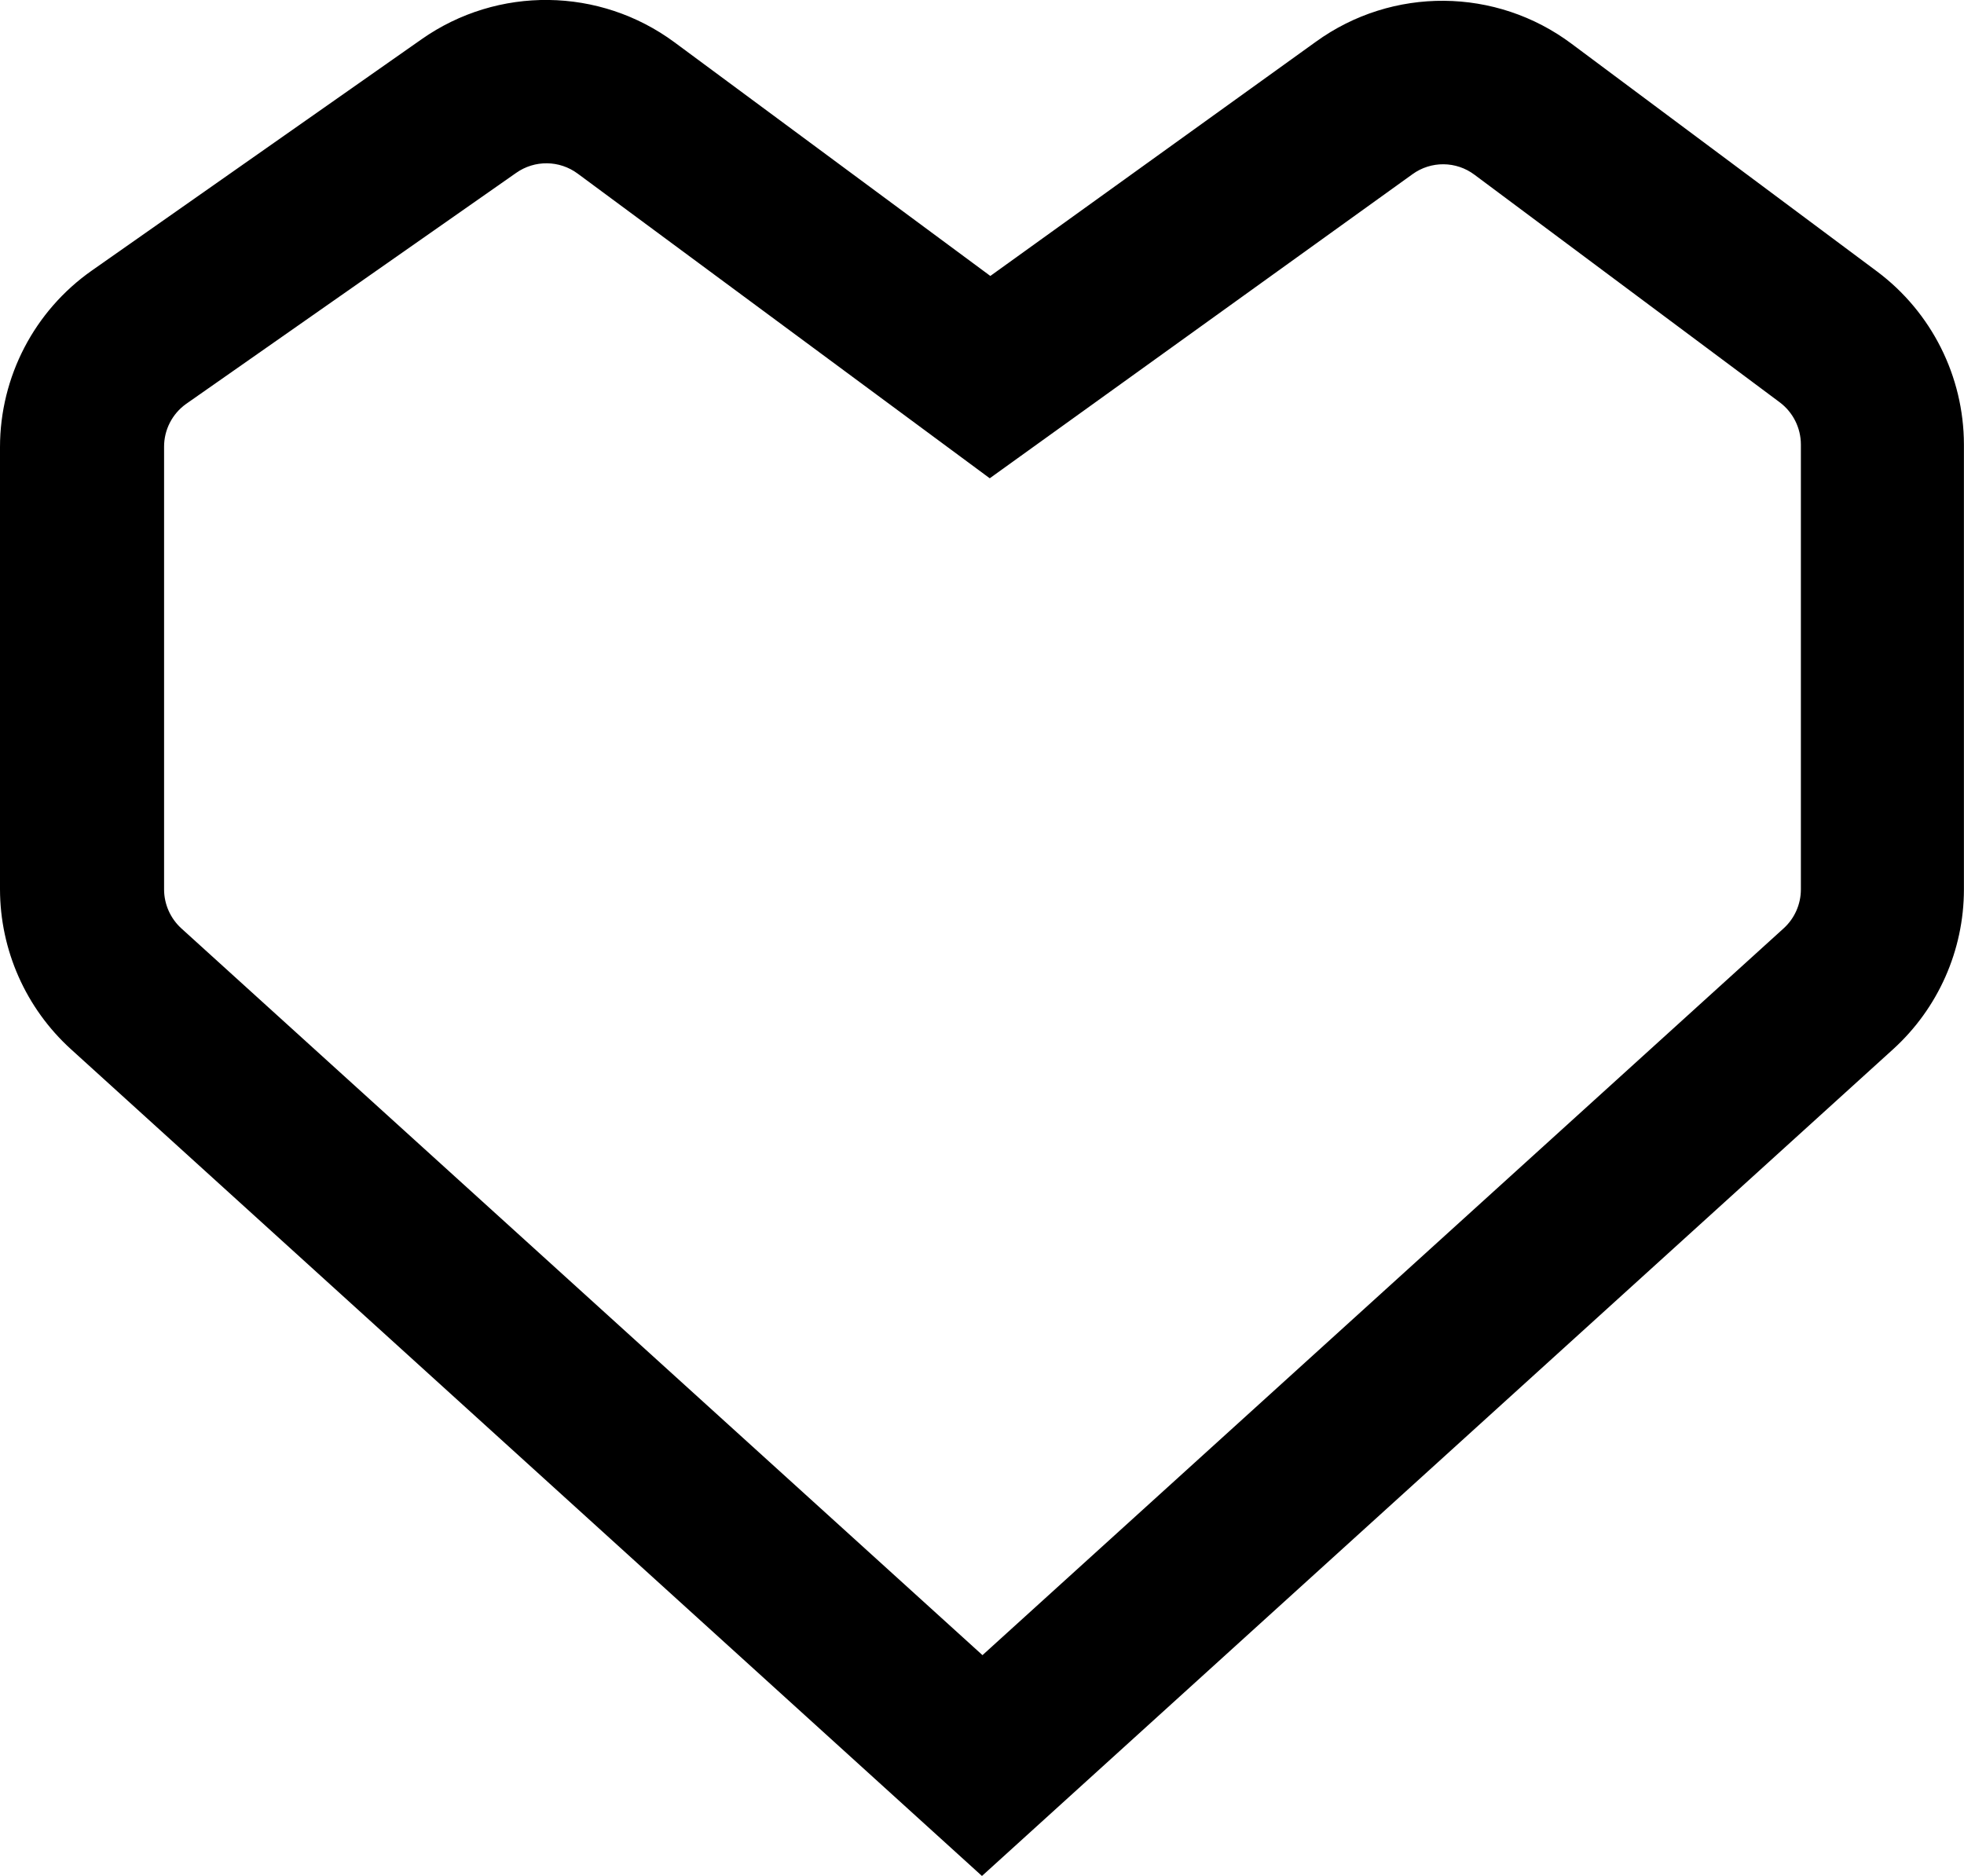
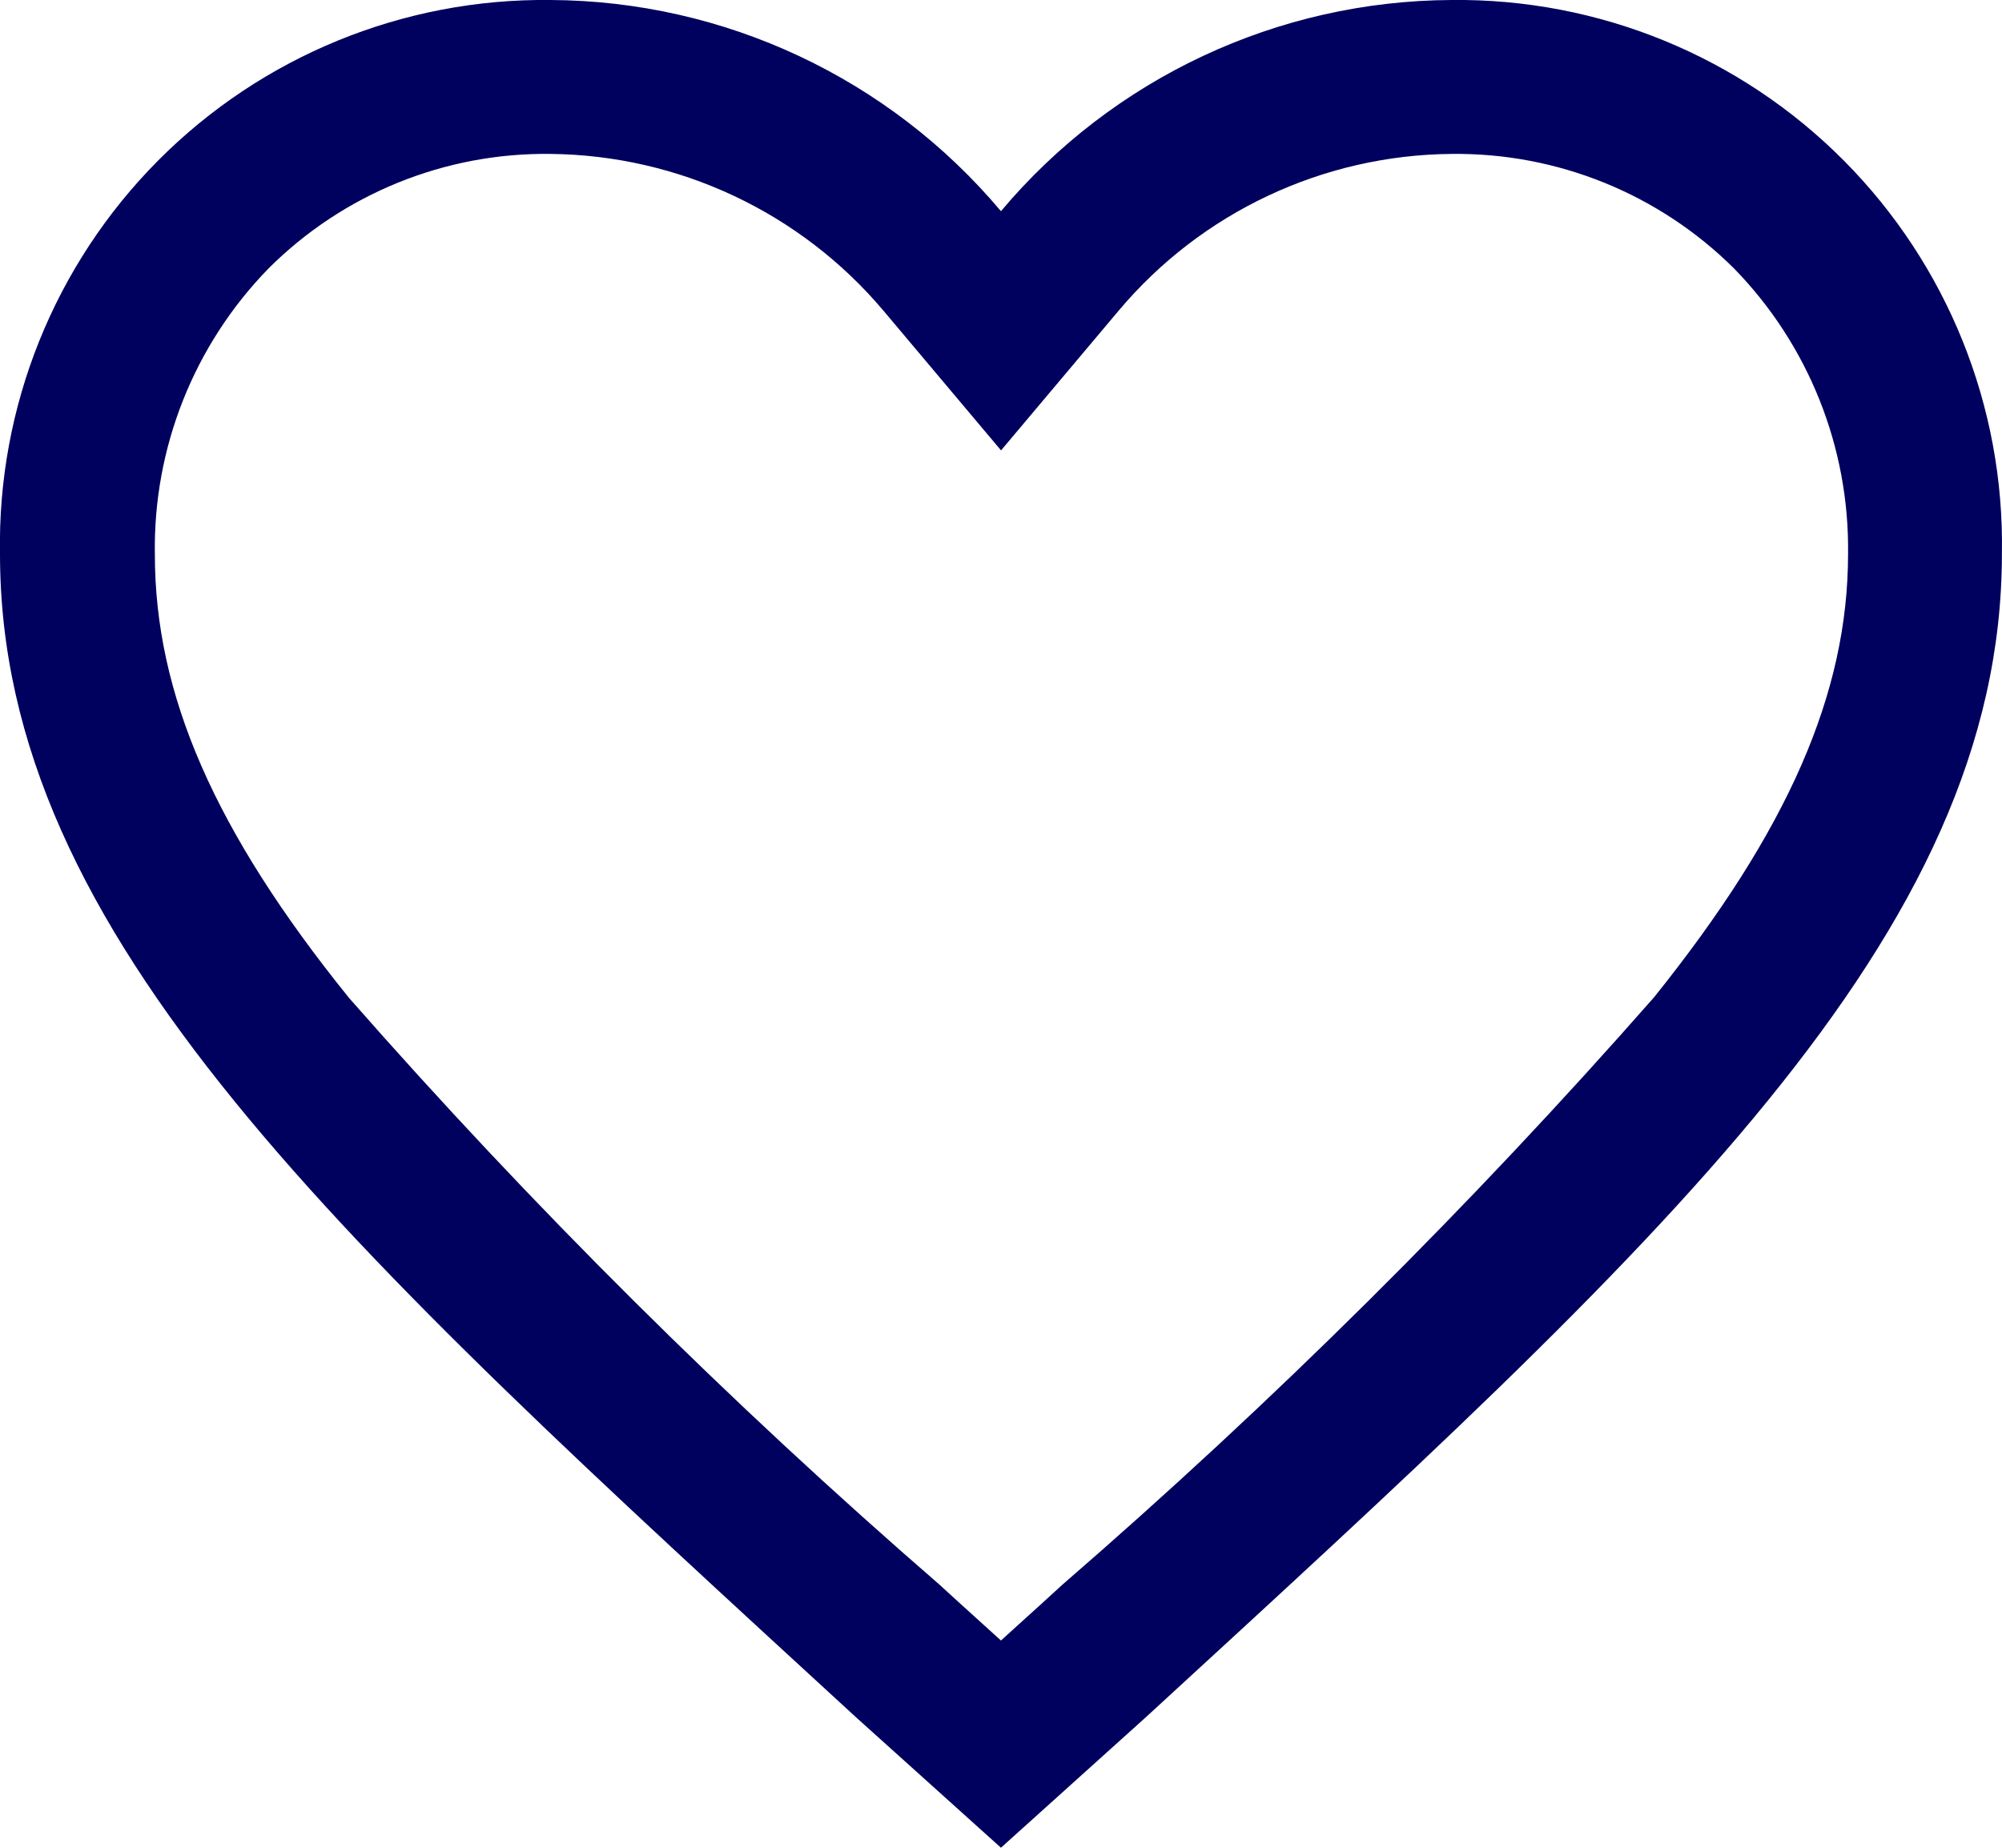
- <svg xmlns="http://www.w3.org/2000/svg" width="26.753" height="25.554" viewBox="0 0 26.753 25.554">
-   <path id="heart-icon-empty_1_" d="M577.486,25.564,565.074,14.3a2.949,2.949,0,0,1-.964-2.176V6.1a2.94,2.94,0,0,1,1.253-2.406L569.852.545A2.947,2.947,0,0,1,573.3.588l4.3,3.181,4.434-3.19a2.939,2.939,0,0,1,3.486.029l4.159,3.1a2.951,2.951,0,0,1,1.183,2.356v6.063A2.945,2.945,0,0,1,589.9,14.3ZM566.645,5.512a.715.715,0,0,0-.3.585v6.029a.72.72,0,0,0,.235.53l10.913,9.9,10.913-9.9a.717.717,0,0,0,.235-.529V6.064a.72.72,0,0,0-.287-.573l-4.158-3.1a.711.711,0,0,0-.847-.007l-5.757,4.141-5.613-4.15a.715.715,0,0,0-.838-.01Z" transform="translate(-564.11 -0.01)" />
+ <svg xmlns="http://www.w3.org/2000/svg" width="21.667" height="20" viewBox="0 0 21.667 20">
+   <path id="Icon_ionic-md-heart-empty" data-name="Icon ionic-md-heart-empty" d="M19.083,4.5a6.409,6.409,0,0,0-4.875,2.286A6.409,6.409,0,0,0,9.333,4.5a5.89,5.89,0,0,0-5.958,5.995c0,4.141,3.682,7.464,9.26,12.589L14.208,24.5l1.573-1.417c5.578-5.125,9.26-8.448,9.26-12.589A5.89,5.89,0,0,0,19.083,4.5ZM14.875,21.651l-.219.2-.448.406-.448-.406-.219-.2A66.2,66.2,0,0,1,7.151,15.3c-1.458-1.807-2.1-3.286-2.1-4.8A4.332,4.332,0,0,1,6.281,7.406a4.239,4.239,0,0,1,3.052-1.24,4.777,4.777,0,0,1,3.6,1.693l1.276,1.516,1.276-1.516a4.759,4.759,0,0,1,3.6-1.693,4.26,4.26,0,0,1,3.057,1.24,4.341,4.341,0,0,1,1.234,3.089c0,1.51-.651,2.995-2.1,4.8A66.335,66.335,0,0,1,14.875,21.651Z" transform="translate(-3.375 -4.5)" fill="#00005e" />
</svg>
